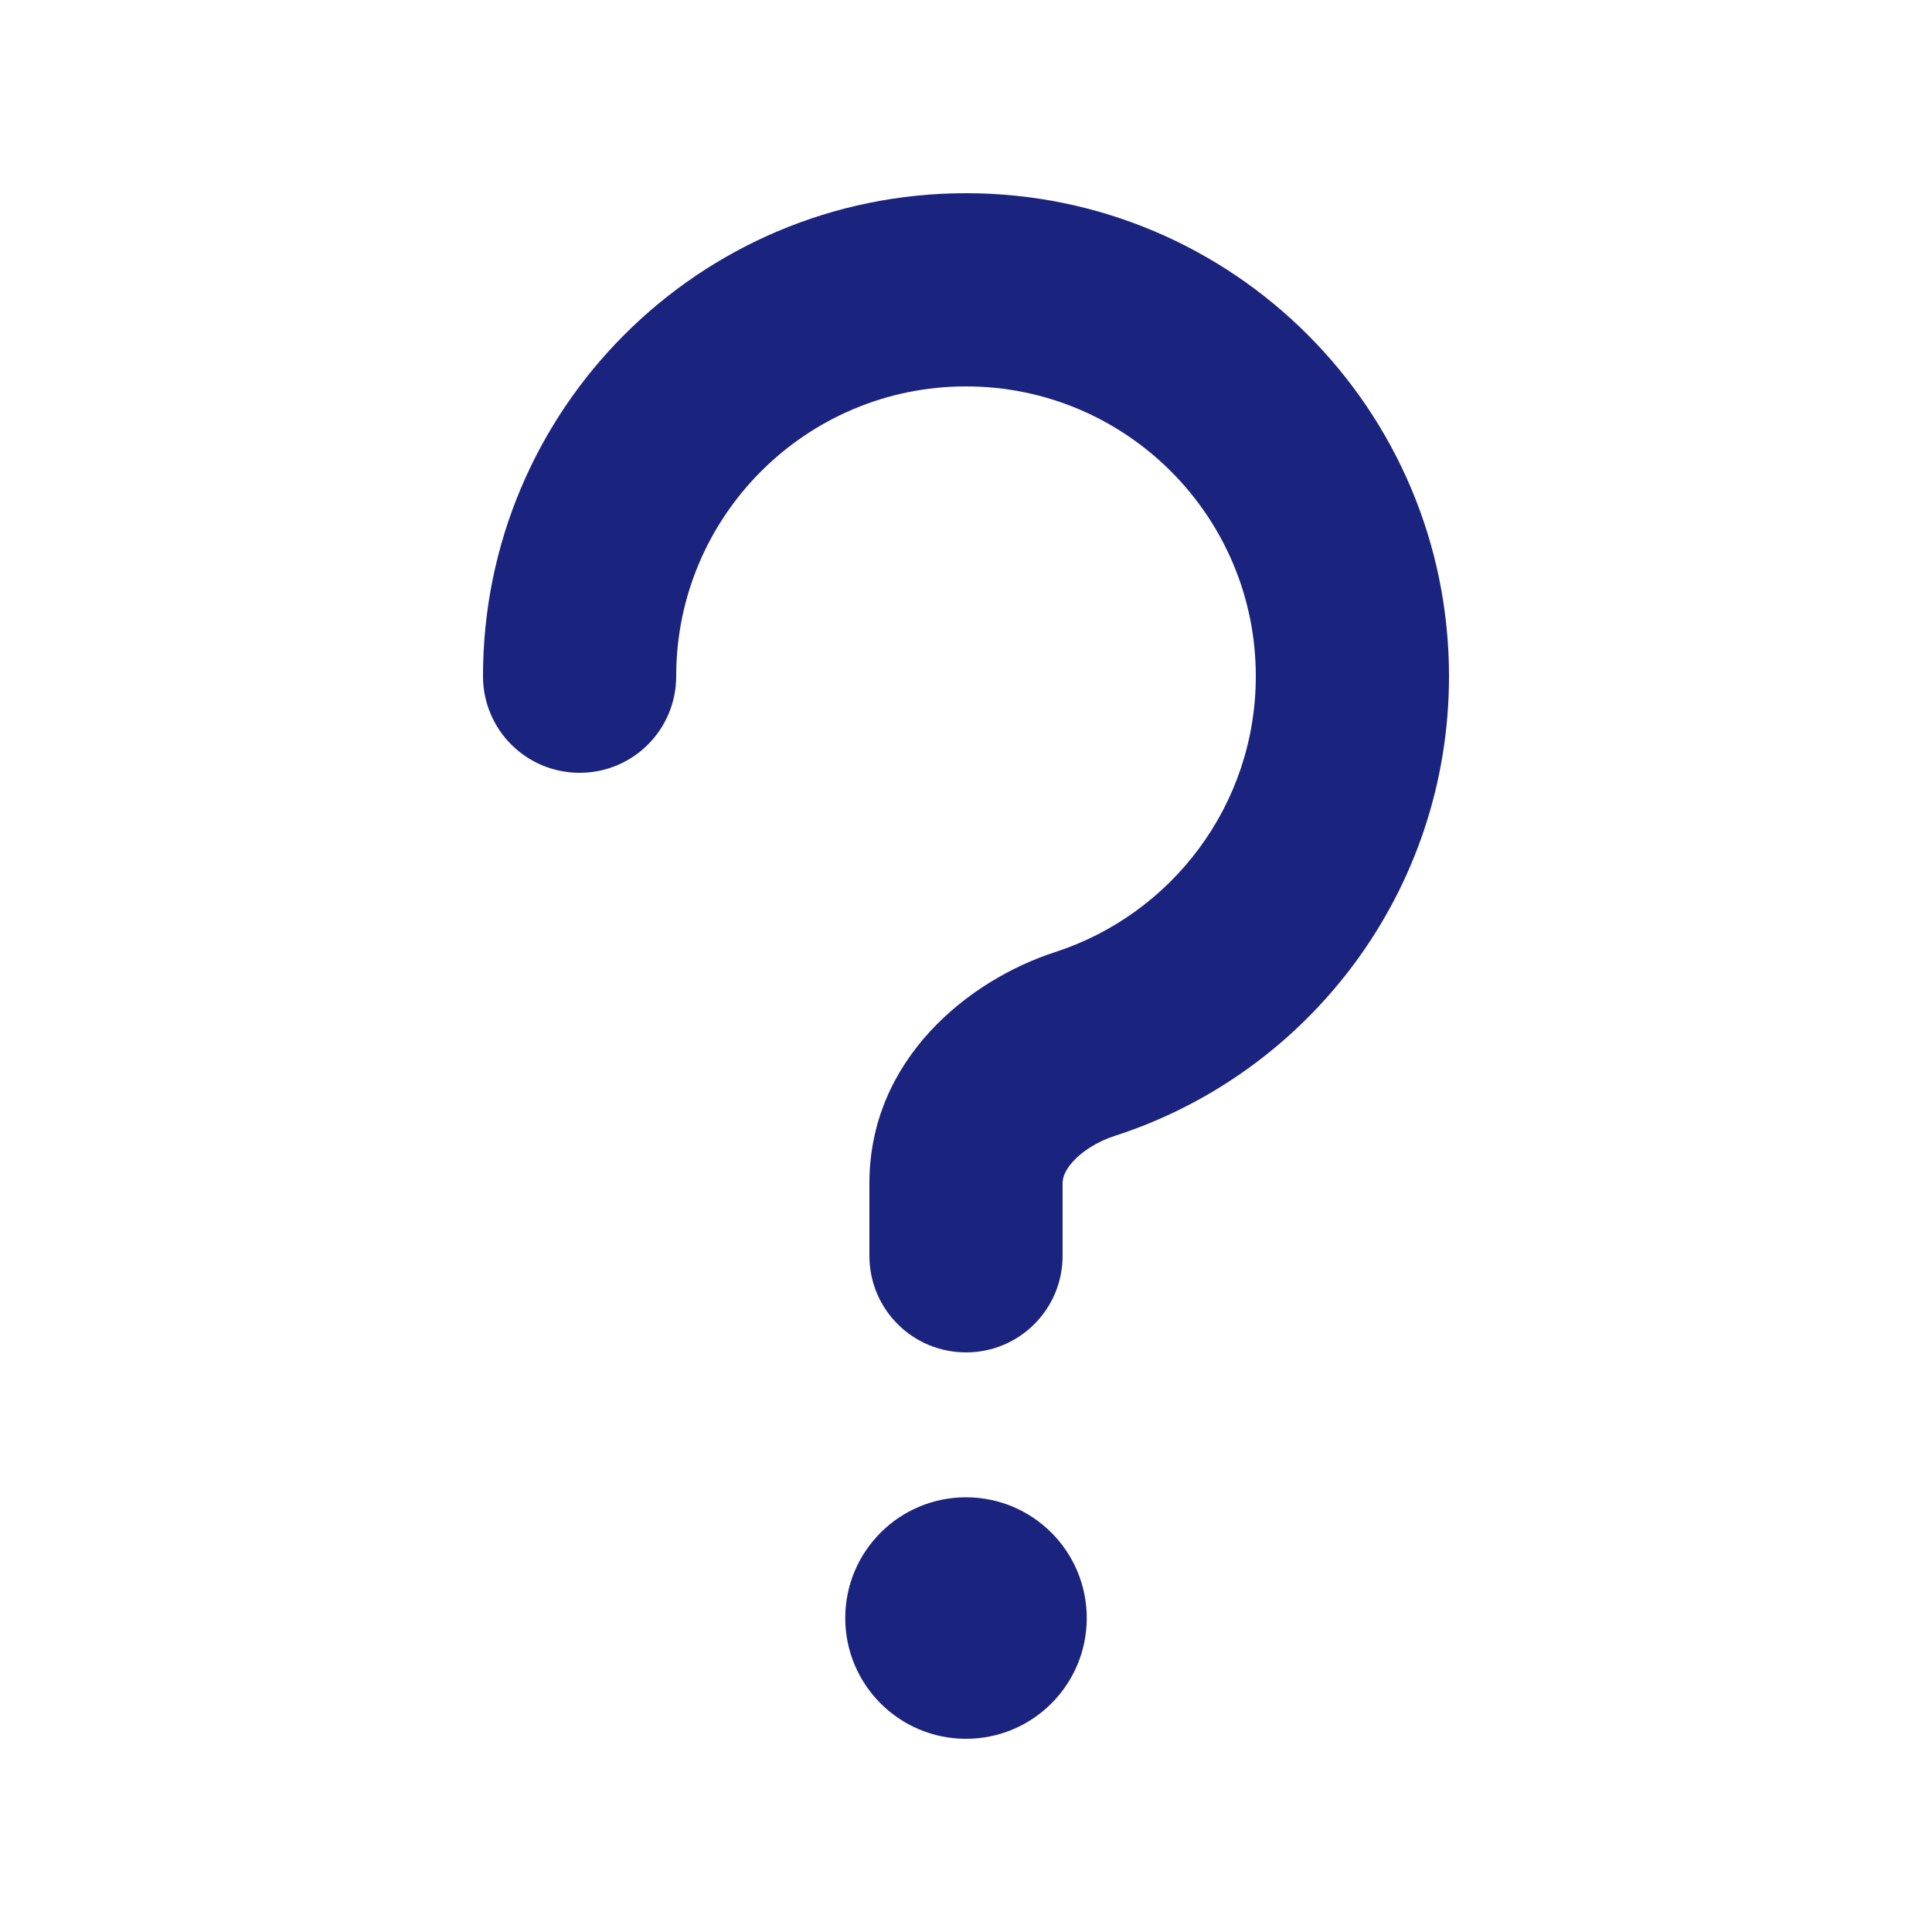
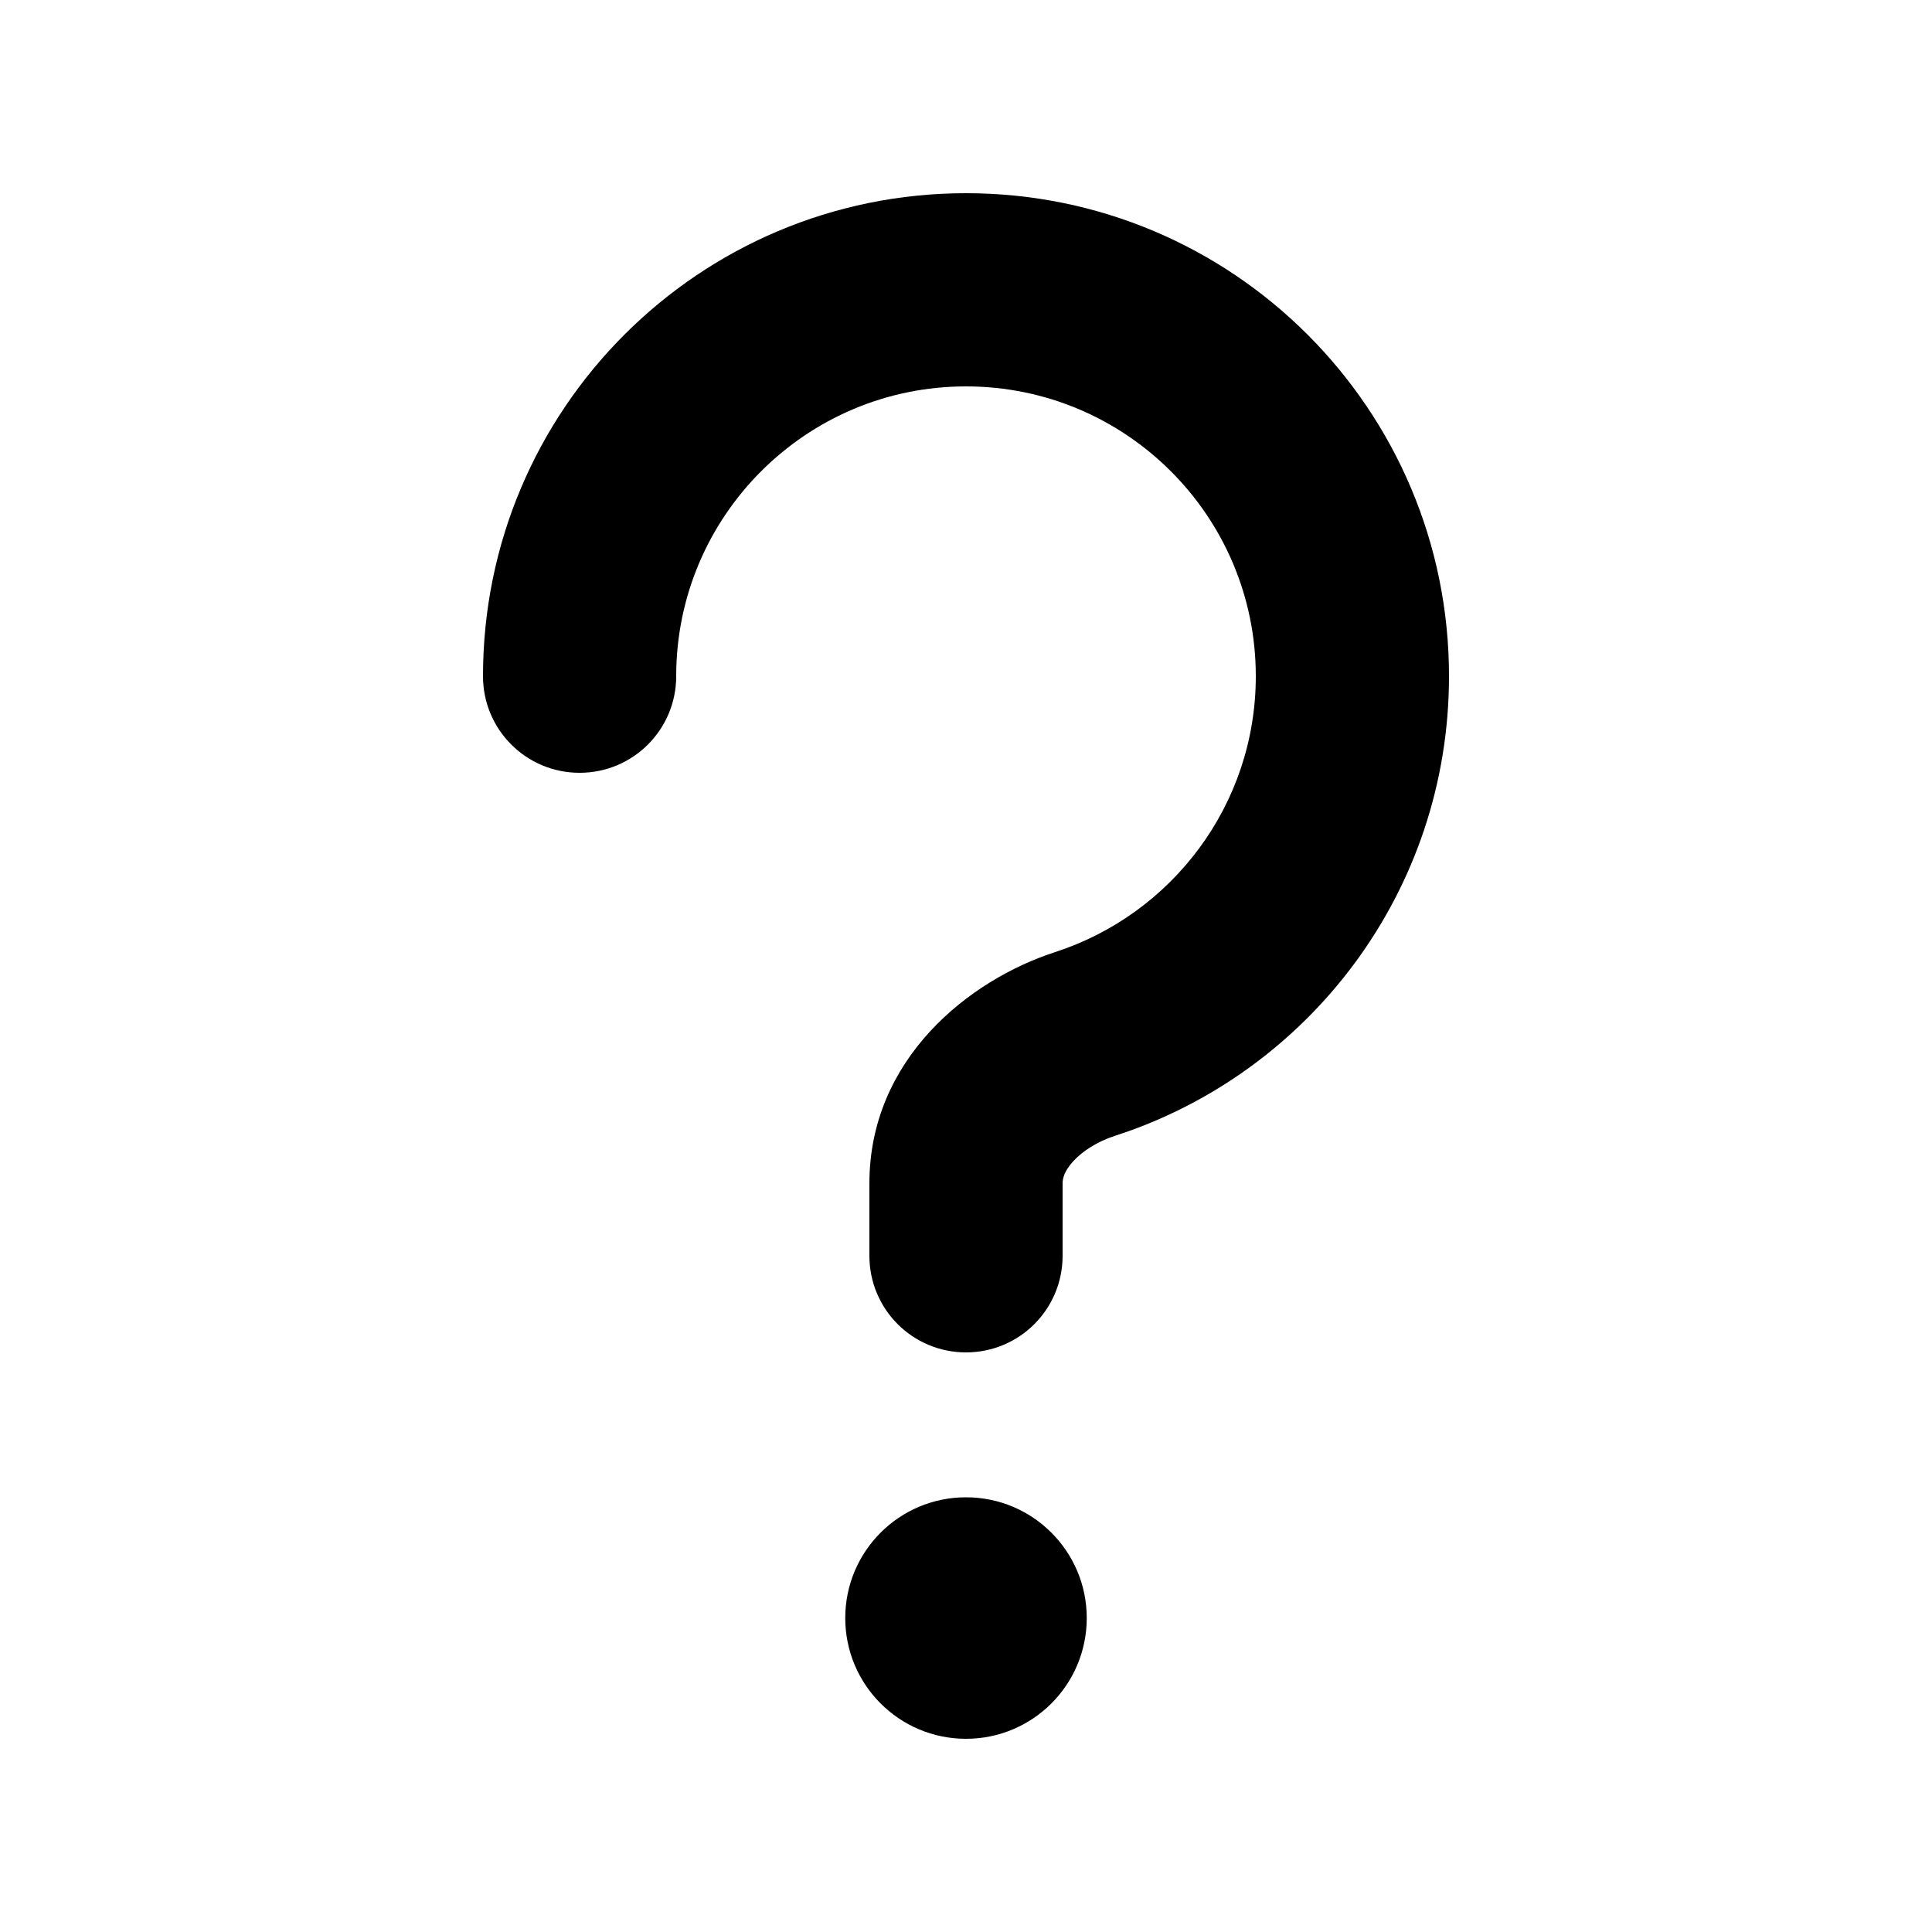
<svg xmlns="http://www.w3.org/2000/svg" viewBox="0 0 640 640">
-   <path fill="#1a237e" d="M224 224C224 171 267 128 320 128C373 128 416 171 416 224C416 266.7 388.1 302.9 349.5 315.4C321.1 324.6 288 350.7 288 392L288 416C288 433.7 302.3 448 320 448C337.7 448 352 433.7 352 416L352 392C352 390.3 352.6 387.9 355.5 384.7C358.5 381.4 363.4 378.2 369.2 376.3C433.5 355.6 480 295.3 480 224C480 135.6 408.4 64 320 64C231.6 64 160 135.6 160 224C160 241.7 174.3 256 192 256C209.7 256 224 241.7 224 224zM320 576C342.1 576 360 558.1 360 536C360 513.9 342.1 496 320 496C297.9 496 280 513.9 280 536C280 558.1 297.9 576 320 576z" />
+   <path fill="currentColor" d="M224 224C224 171 267 128 320 128C373 128 416 171 416 224C416 266.7 388.1 302.9 349.5 315.4C321.1 324.6 288 350.7 288 392L288 416C288 433.7 302.3 448 320 448C337.7 448 352 433.7 352 416L352 392C352 390.3 352.6 387.9 355.5 384.7C358.5 381.4 363.4 378.2 369.2 376.3C433.5 355.6 480 295.3 480 224C480 135.6 408.4 64 320 64C231.6 64 160 135.6 160 224C160 241.7 174.3 256 192 256C209.7 256 224 241.7 224 224zM320 576C342.1 576 360 558.1 360 536C360 513.9 342.1 496 320 496C297.9 496 280 513.9 280 536C280 558.1 297.9 576 320 576z" />
</svg>
